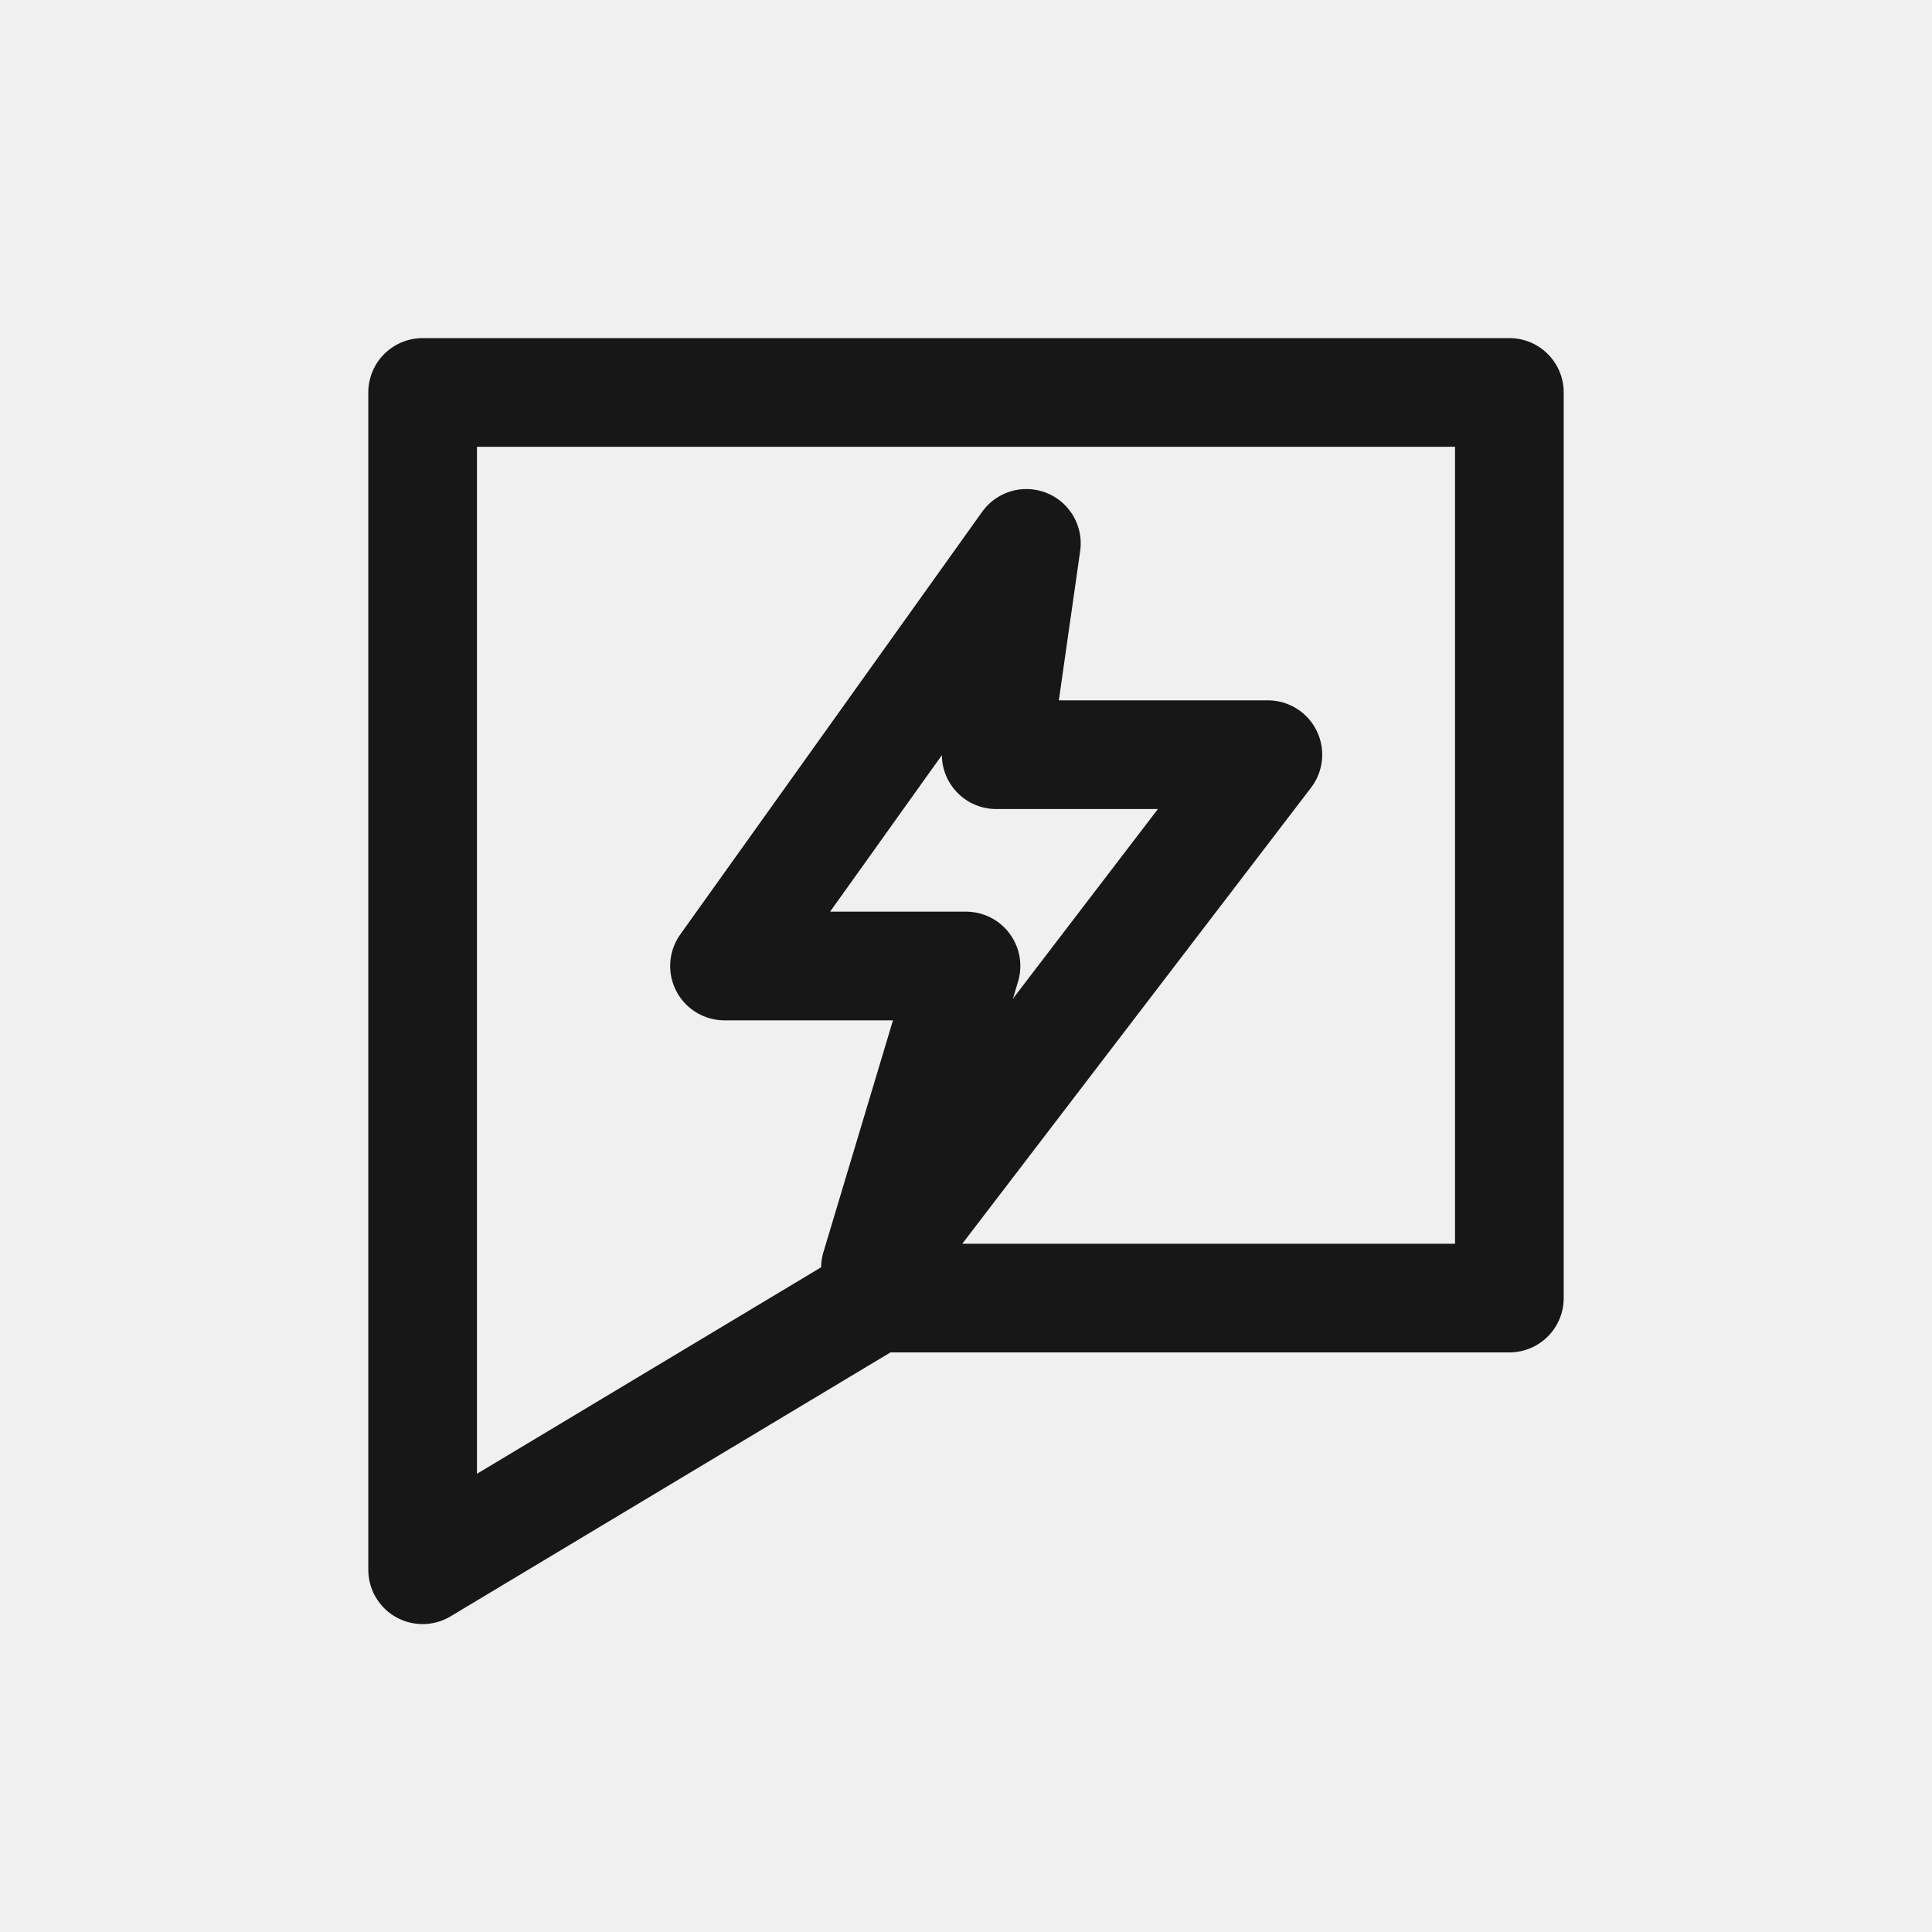
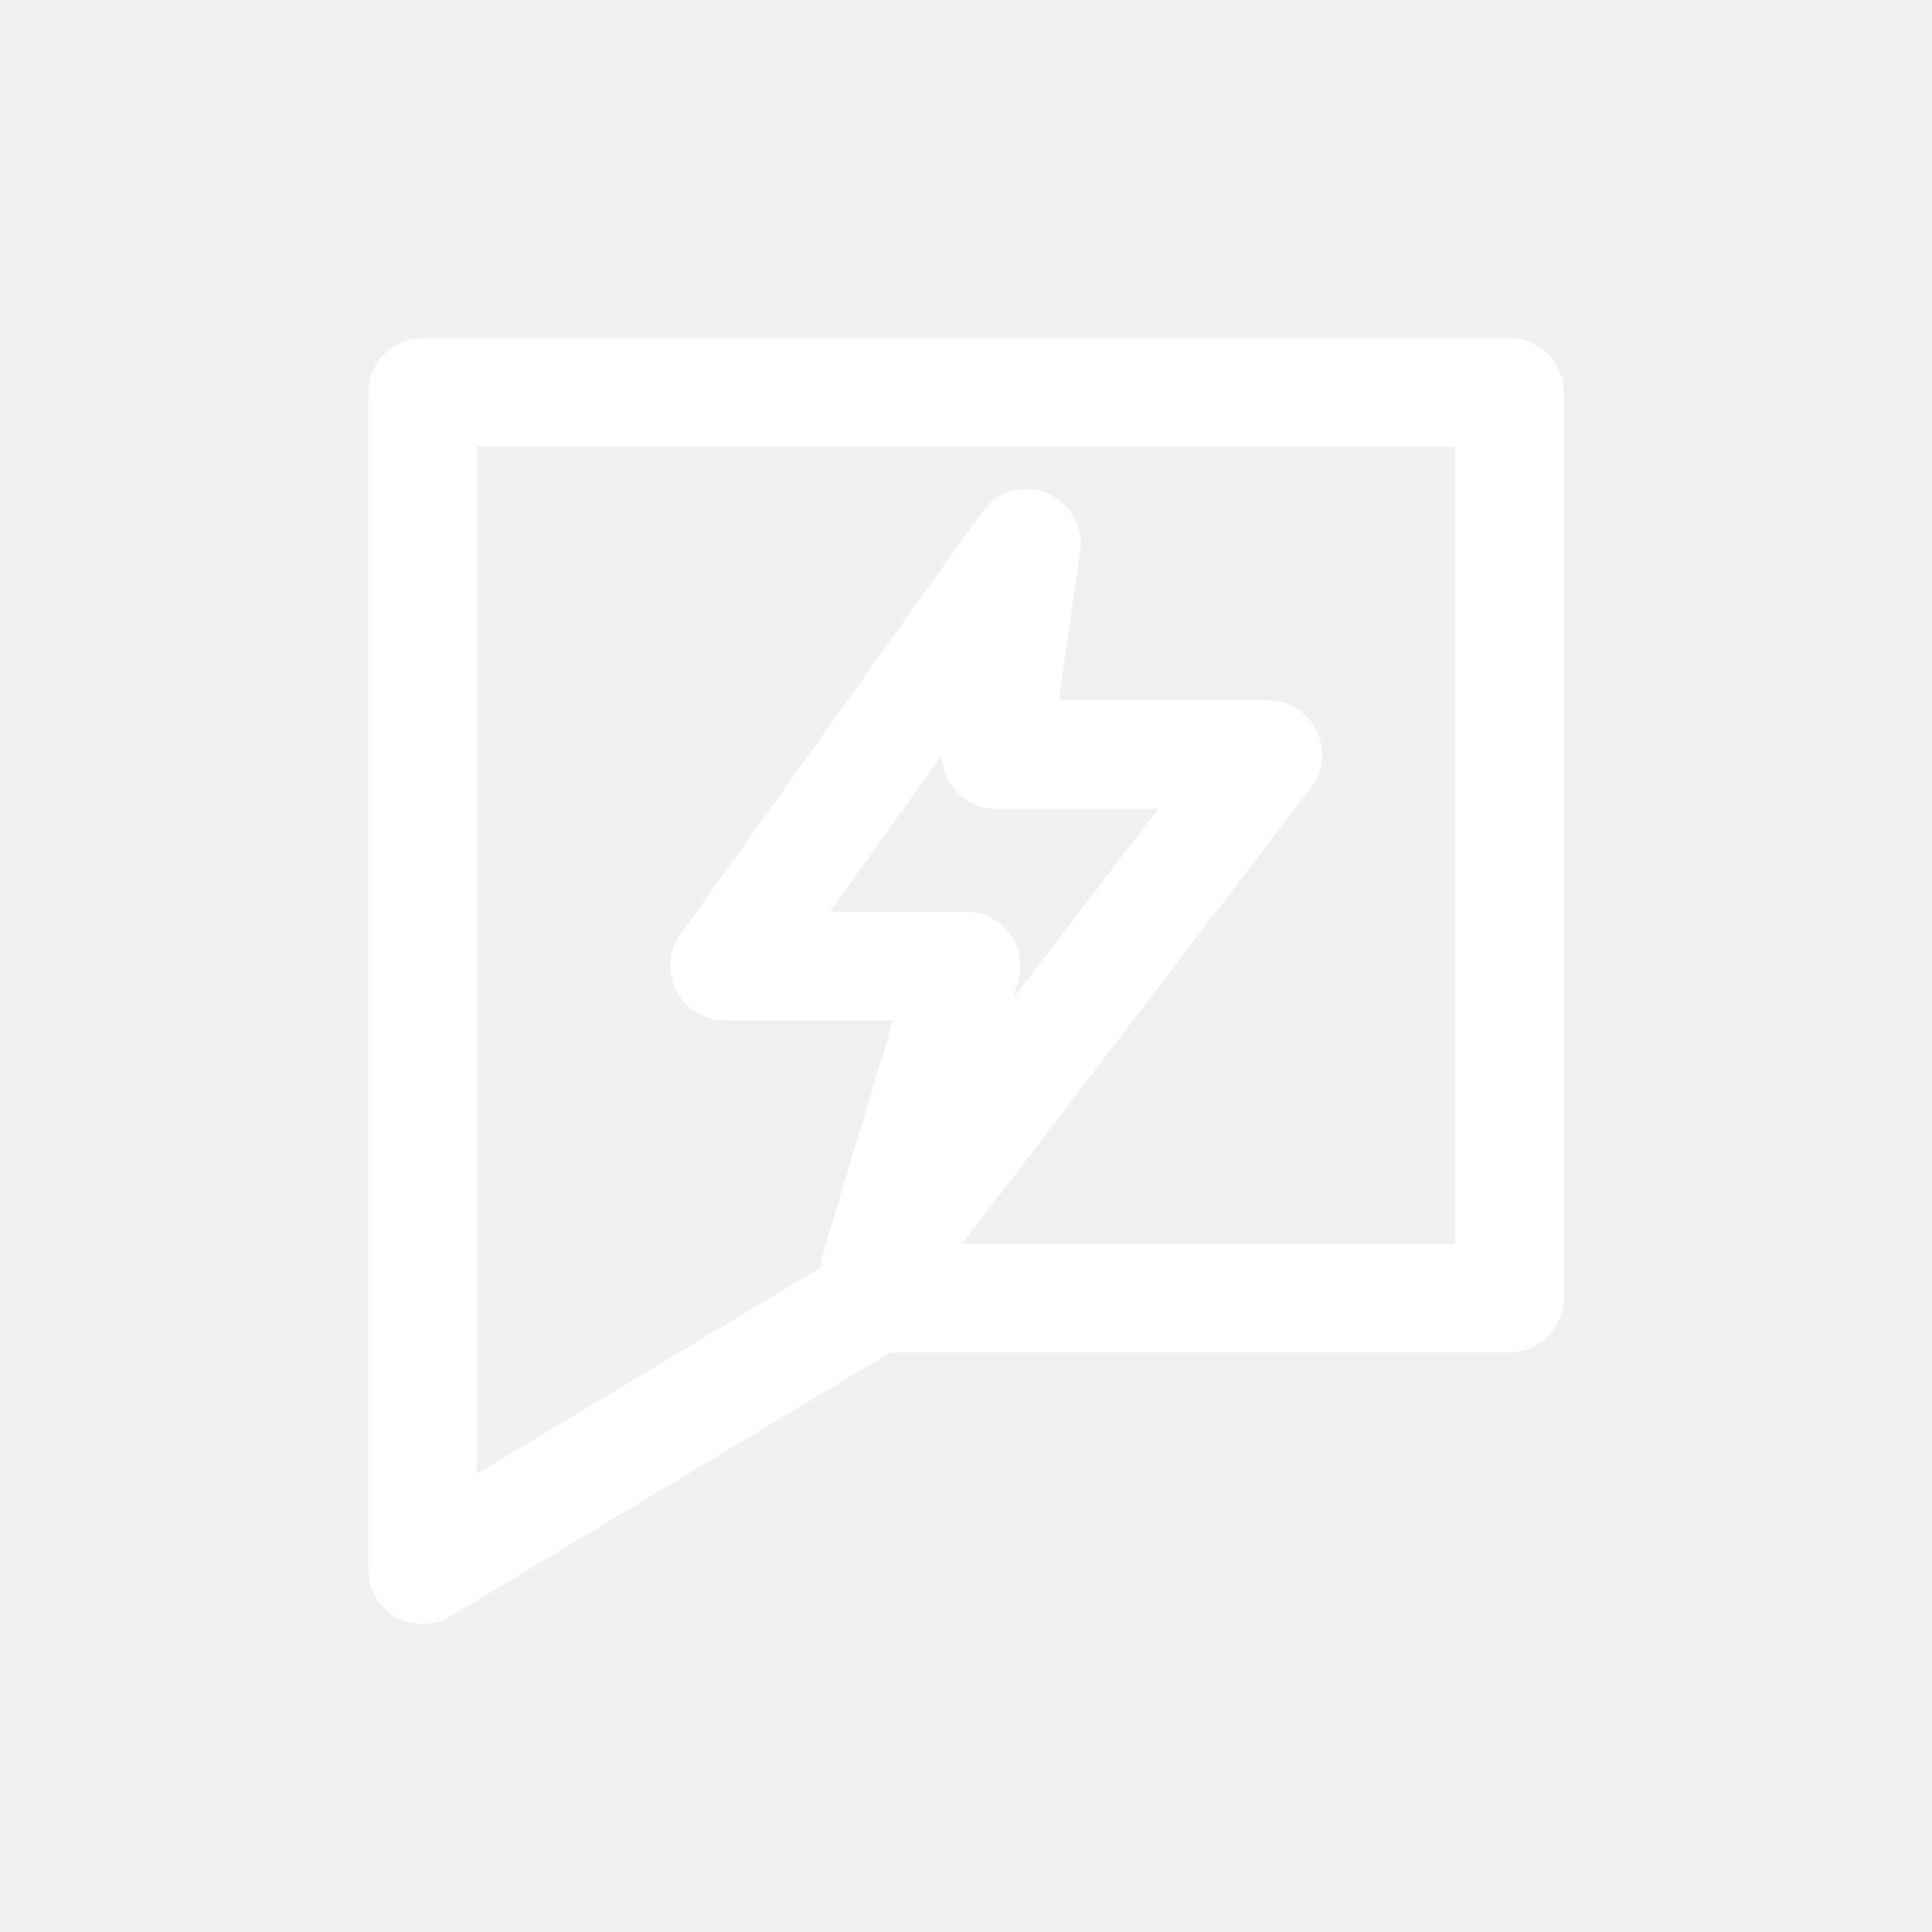
- <svg xmlns="http://www.w3.org/2000/svg" width="64" height="64" viewBox="0 0 64 64" fill="none" stroke="#171717" stroke-width="3.6" stroke-linecap="round" stroke-linejoin="round">
+ <svg xmlns="http://www.w3.org/2000/svg" width="64" height="64" viewBox="0 0 64 64" fill="none" stroke="#FFFFFF" stroke-width="3.6" stroke-linecap="round" stroke-linejoin="round">
  <g opacity="1">
    <path d="M14 13h36v30H29L14 52V13Z" />
    <path d="m34 18-10 14h8l-3 10 13-17h-9l1-7Z" />
  </g>
</svg>
